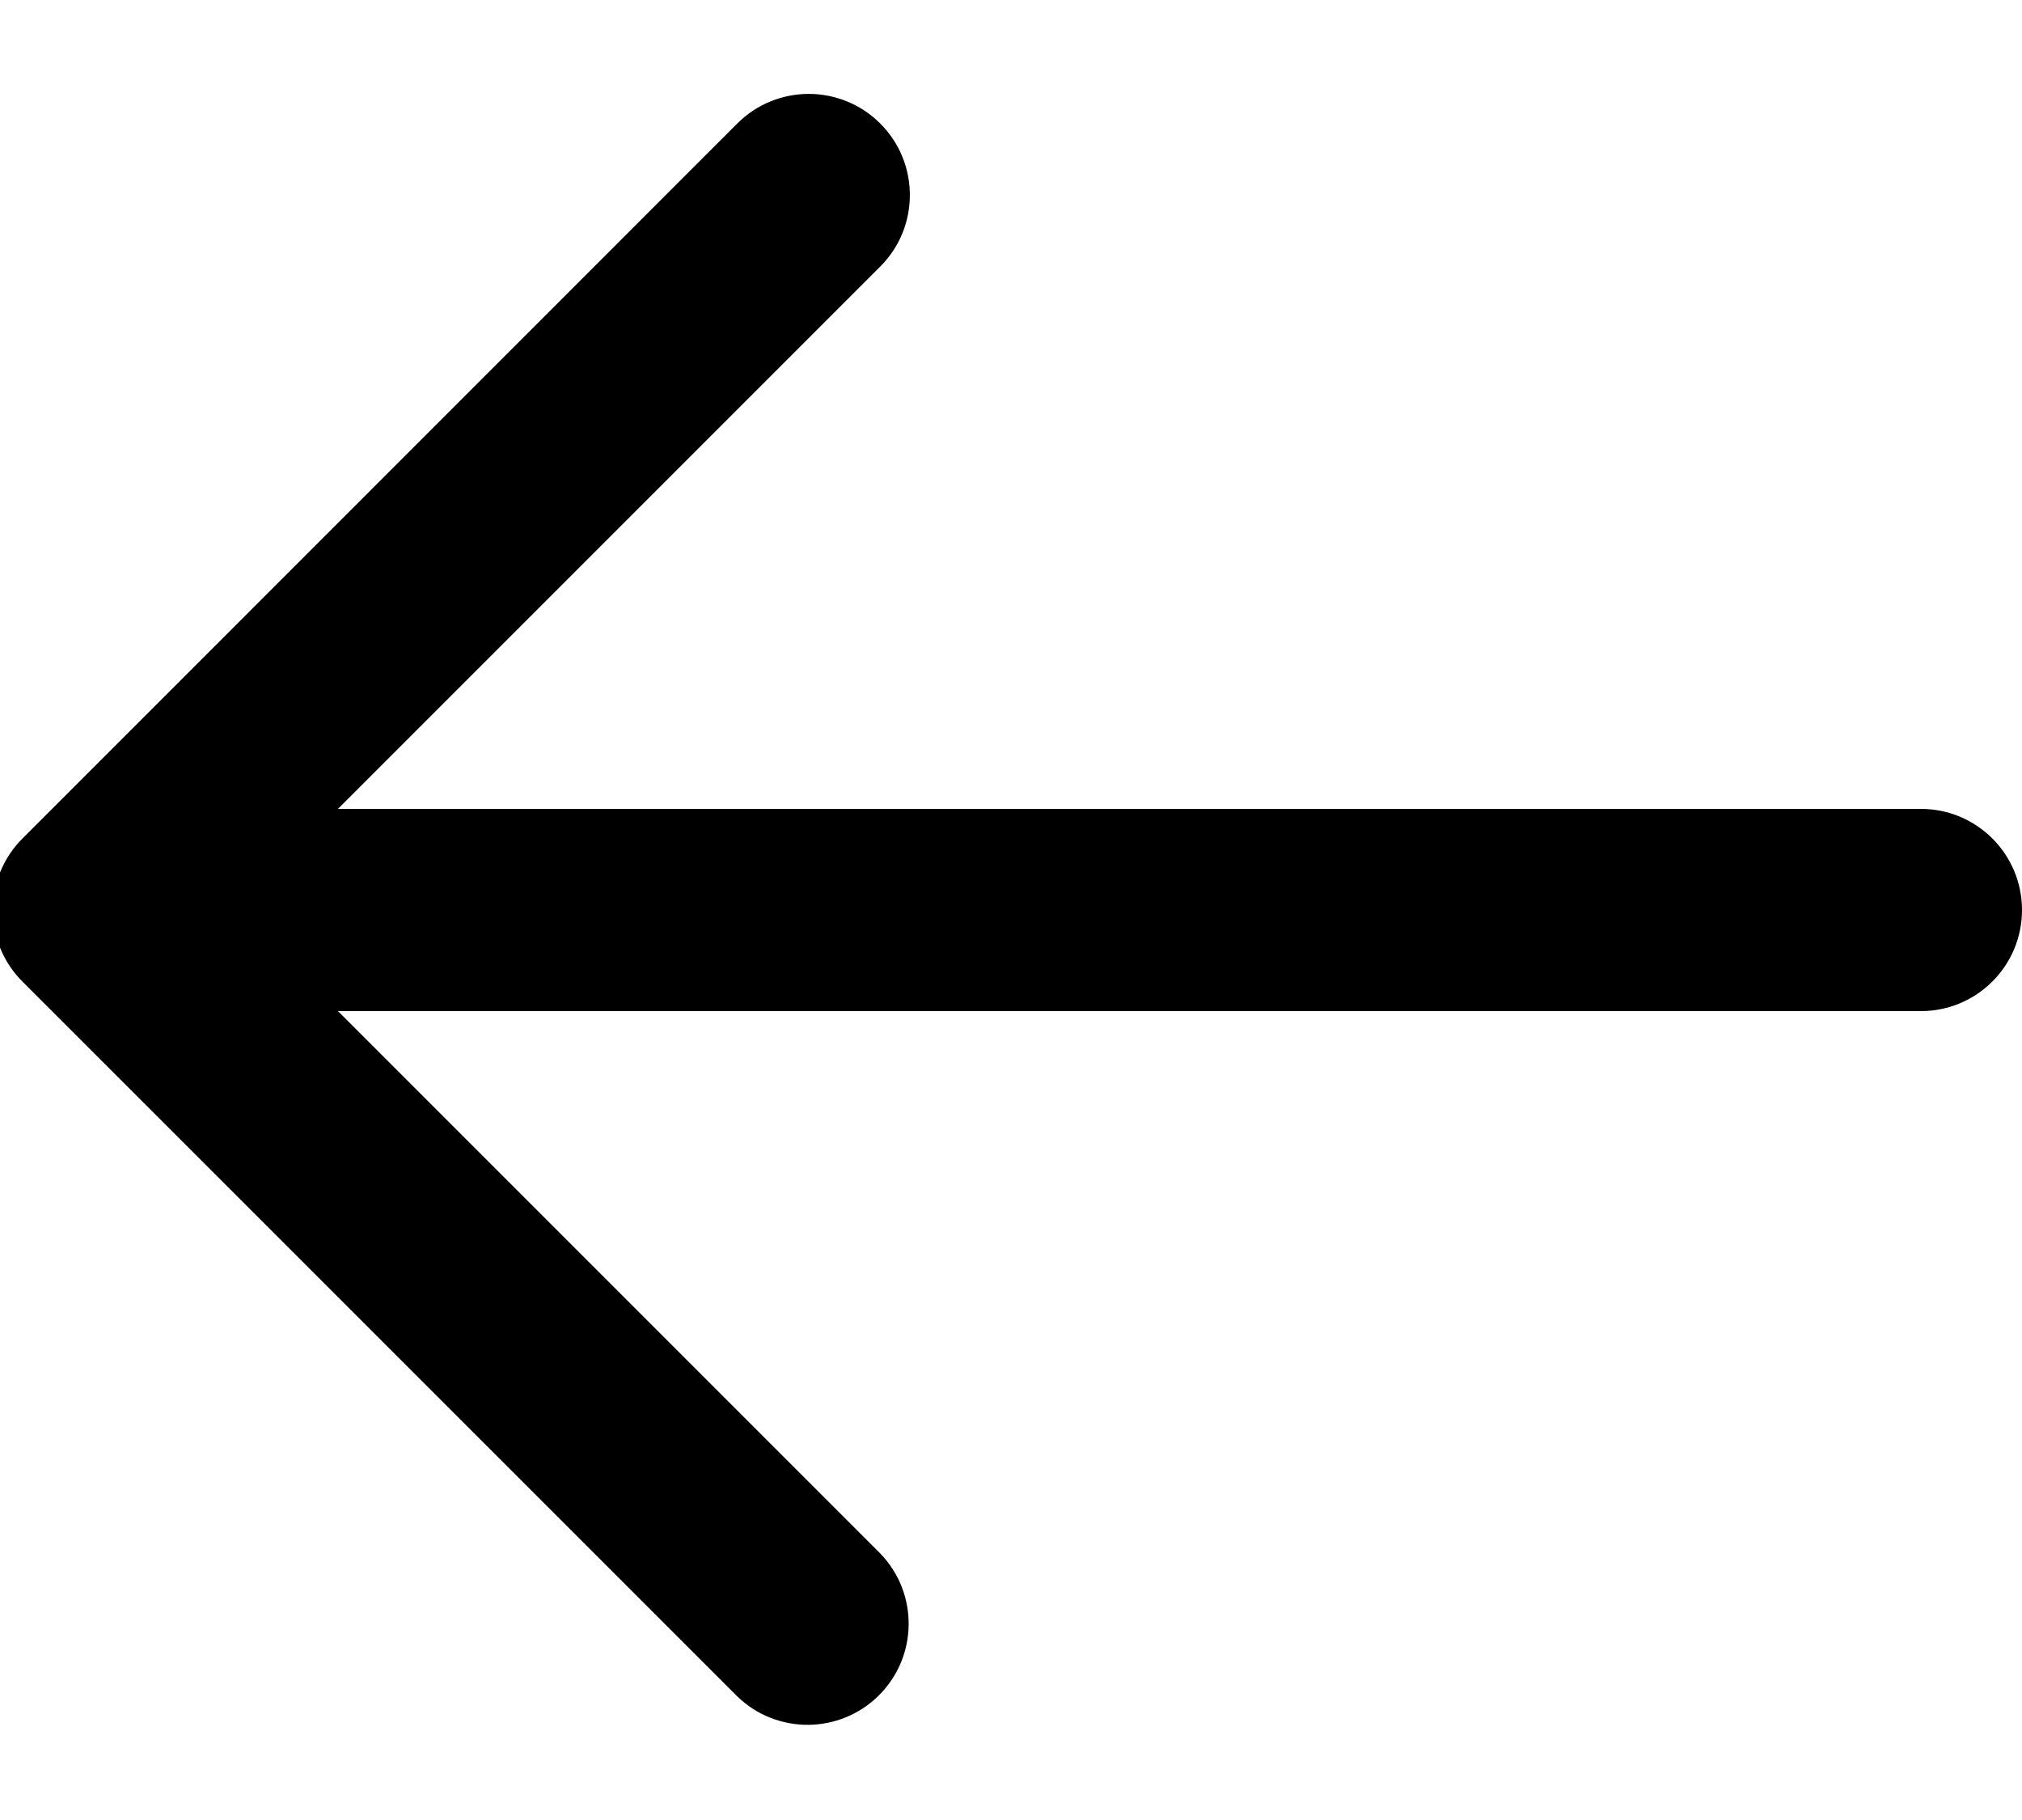
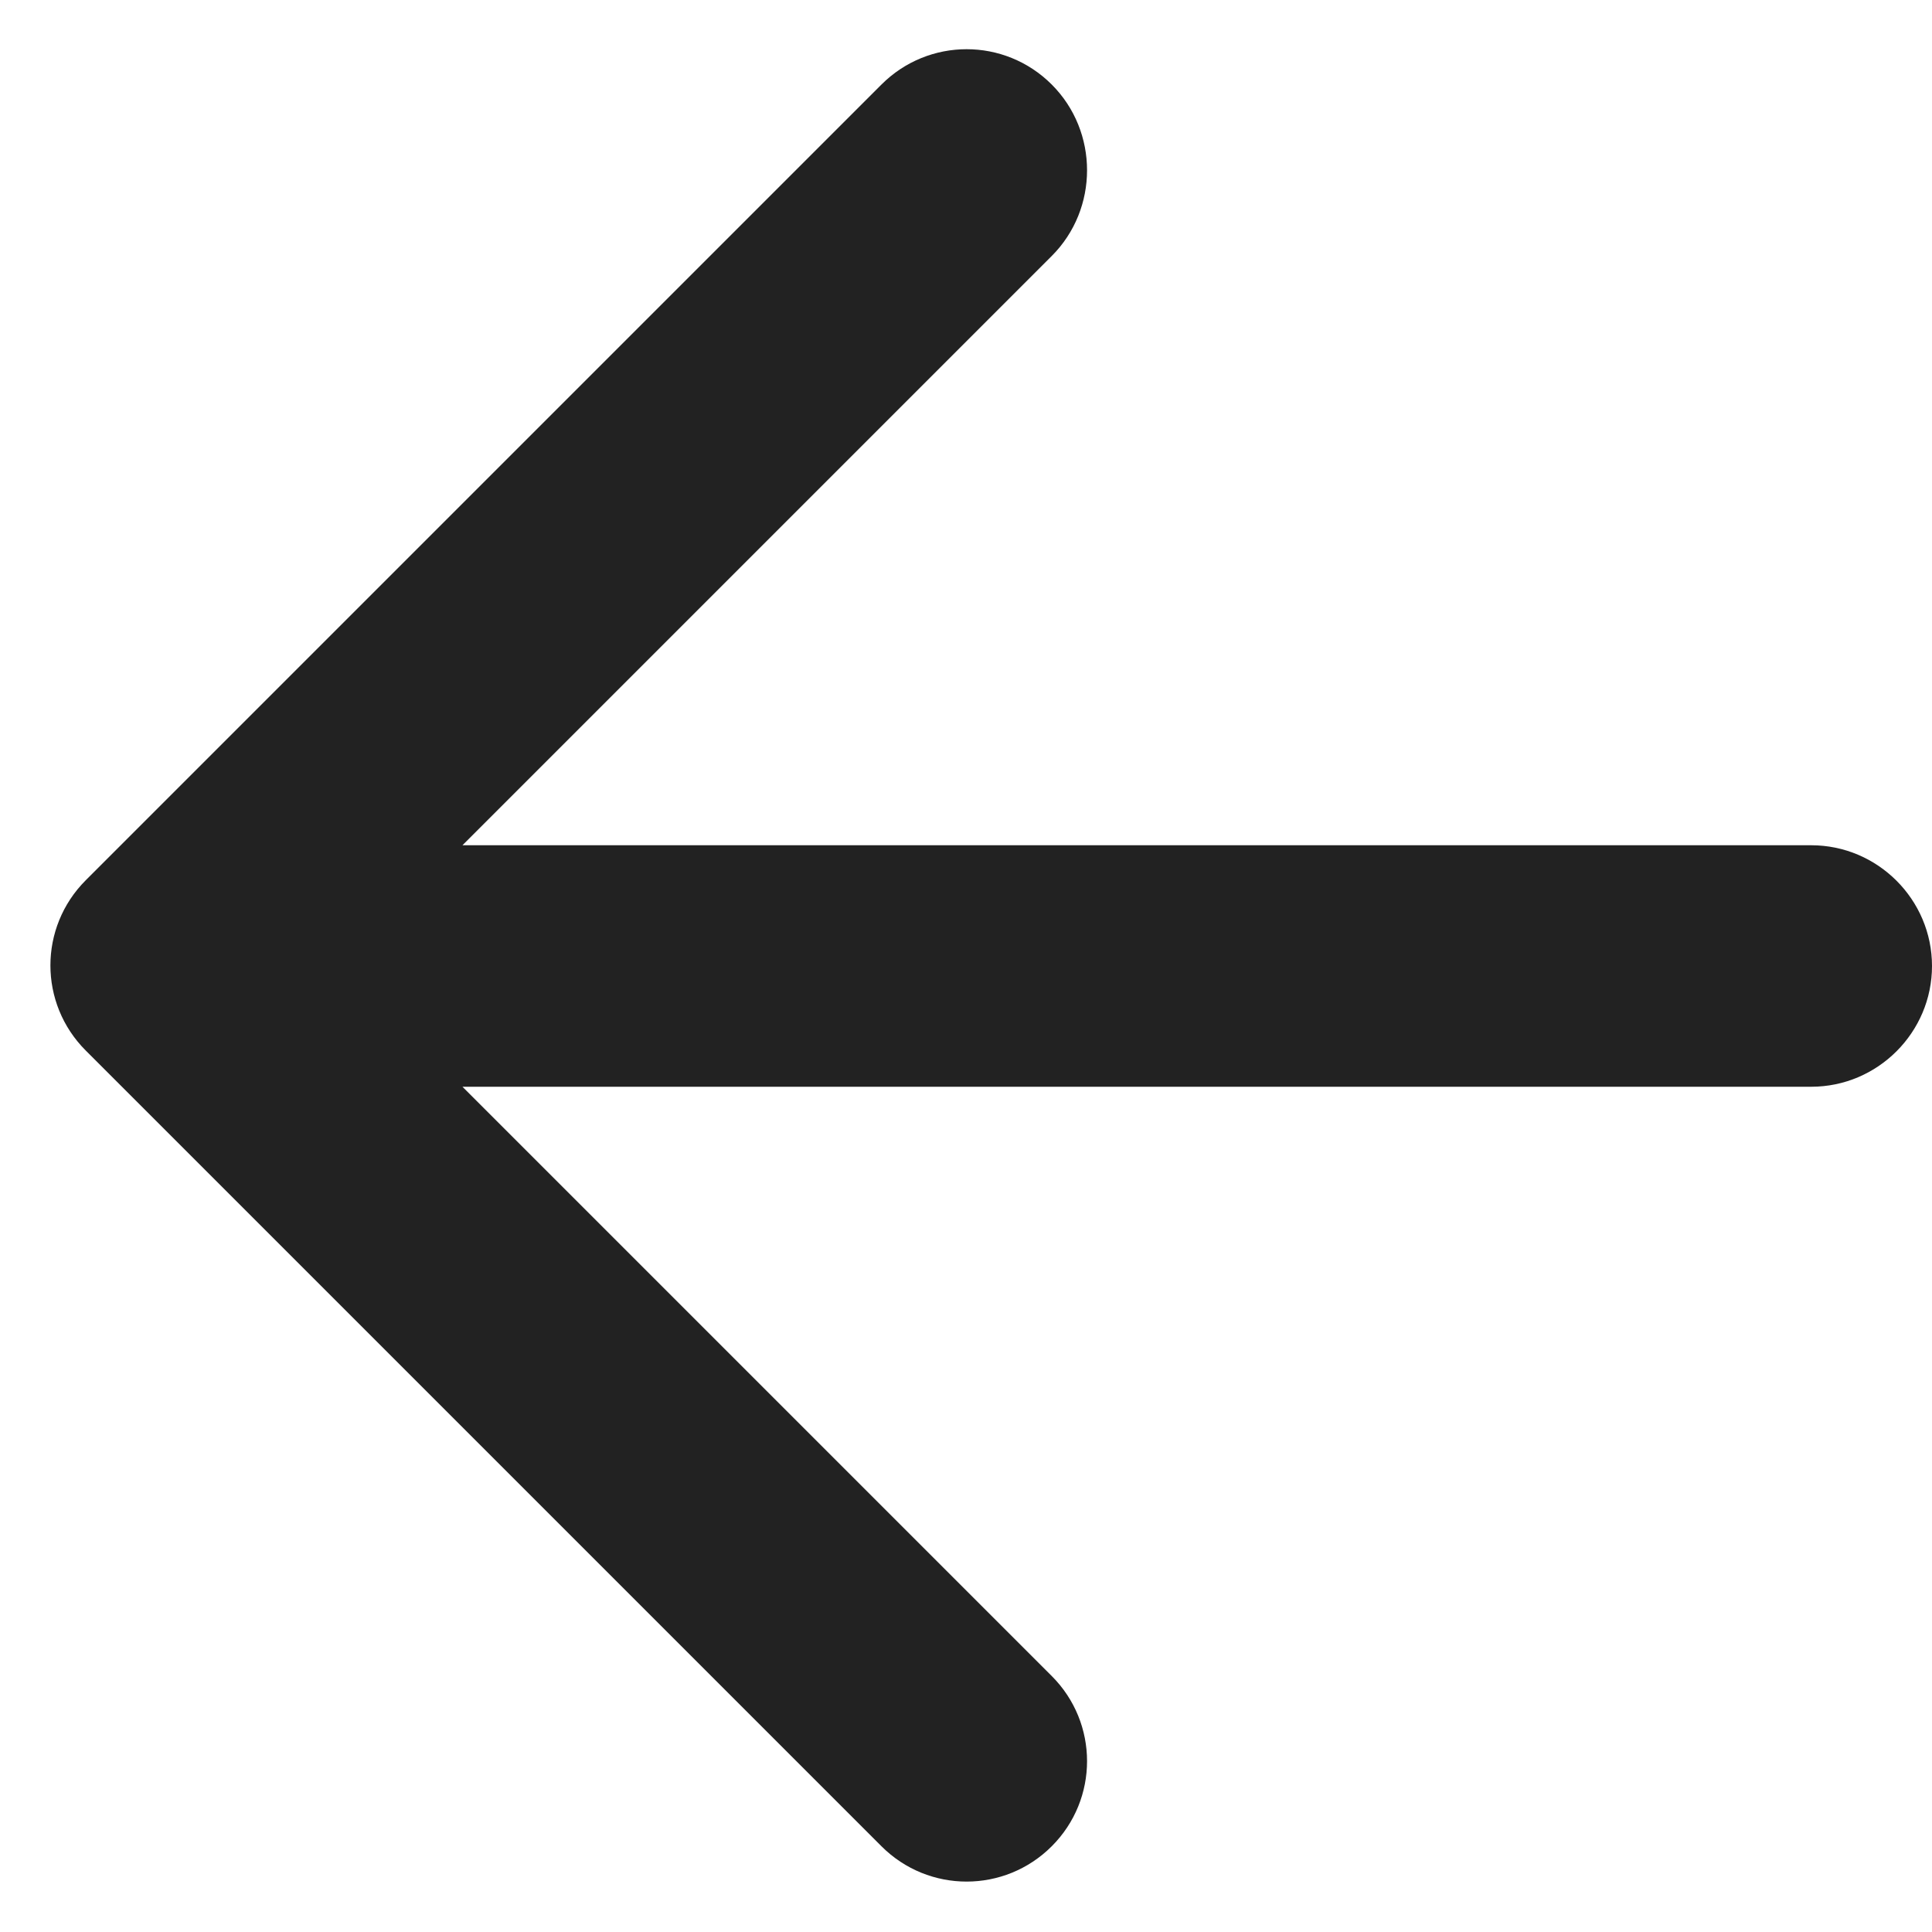
- <svg xmlns="http://www.w3.org/2000/svg" width="20px" height="18px" viewBox="0 0 20 18">
-   <path d="M3.343 10l5.364 5.364a1 1 0 0 1-1.414 1.414L.222 9.708a1 1 0 0 1 0-1.415l7.07-7.071a1 1 0 1 1 1.415 1.414L3.343 8H19a1 1 0 0 1 0 2H3.343z" fill="#000" fill-rule="evenodd" />
+ <svg xmlns="http://www.w3.org/2000/svg" width="16" height="16" viewBox="0 0 16 16" fill="none">
+   <path d="M15 7H3.83L8.71 2.12C9.1 1.73 9.1 1.09 8.71 0.7C8.32 0.31 7.69 0.31 7.3 0.7L0.71 7.29C0.32 7.68 0.32 8.31 0.71 8.7L7.3 15.29C7.69 15.68 8.32 15.68 8.71 15.29C9.1 14.9 9.1 14.27 8.71 13.88L3.83 9H15C15.55 9 16 8.55 16 8C16 7.45 15.55 7 15 7Z" fill="#222222" />
</svg>
